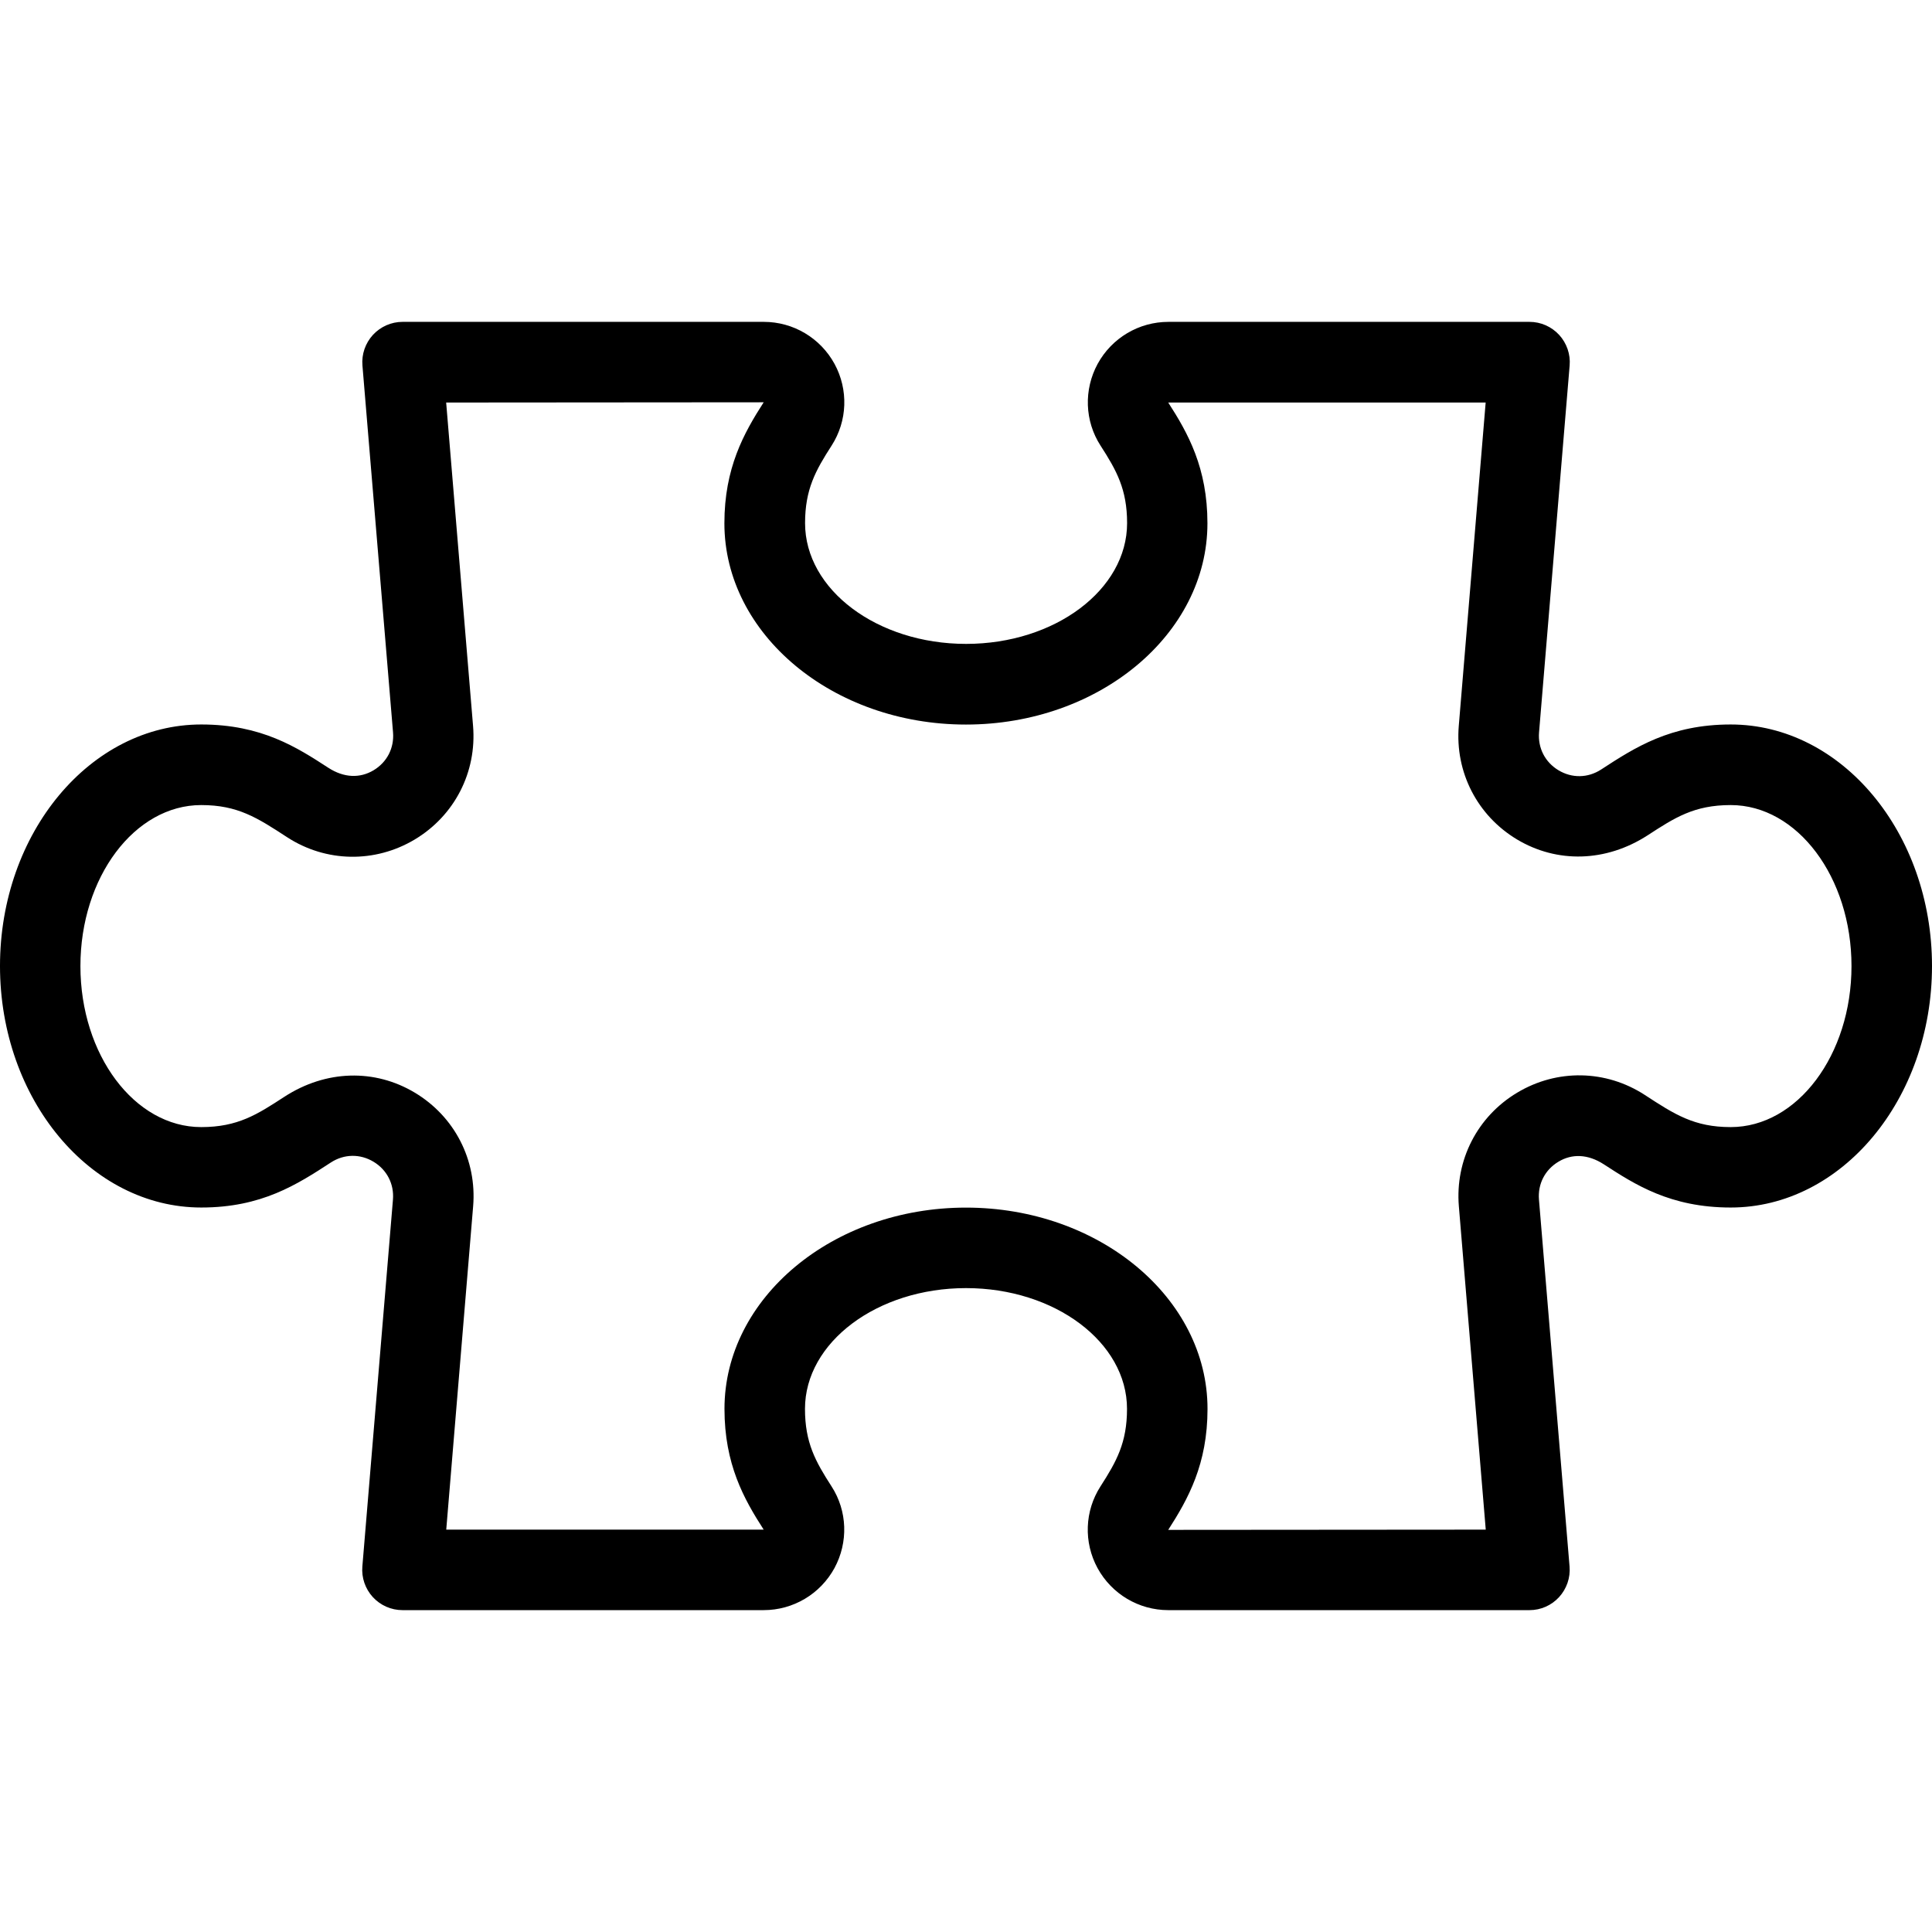
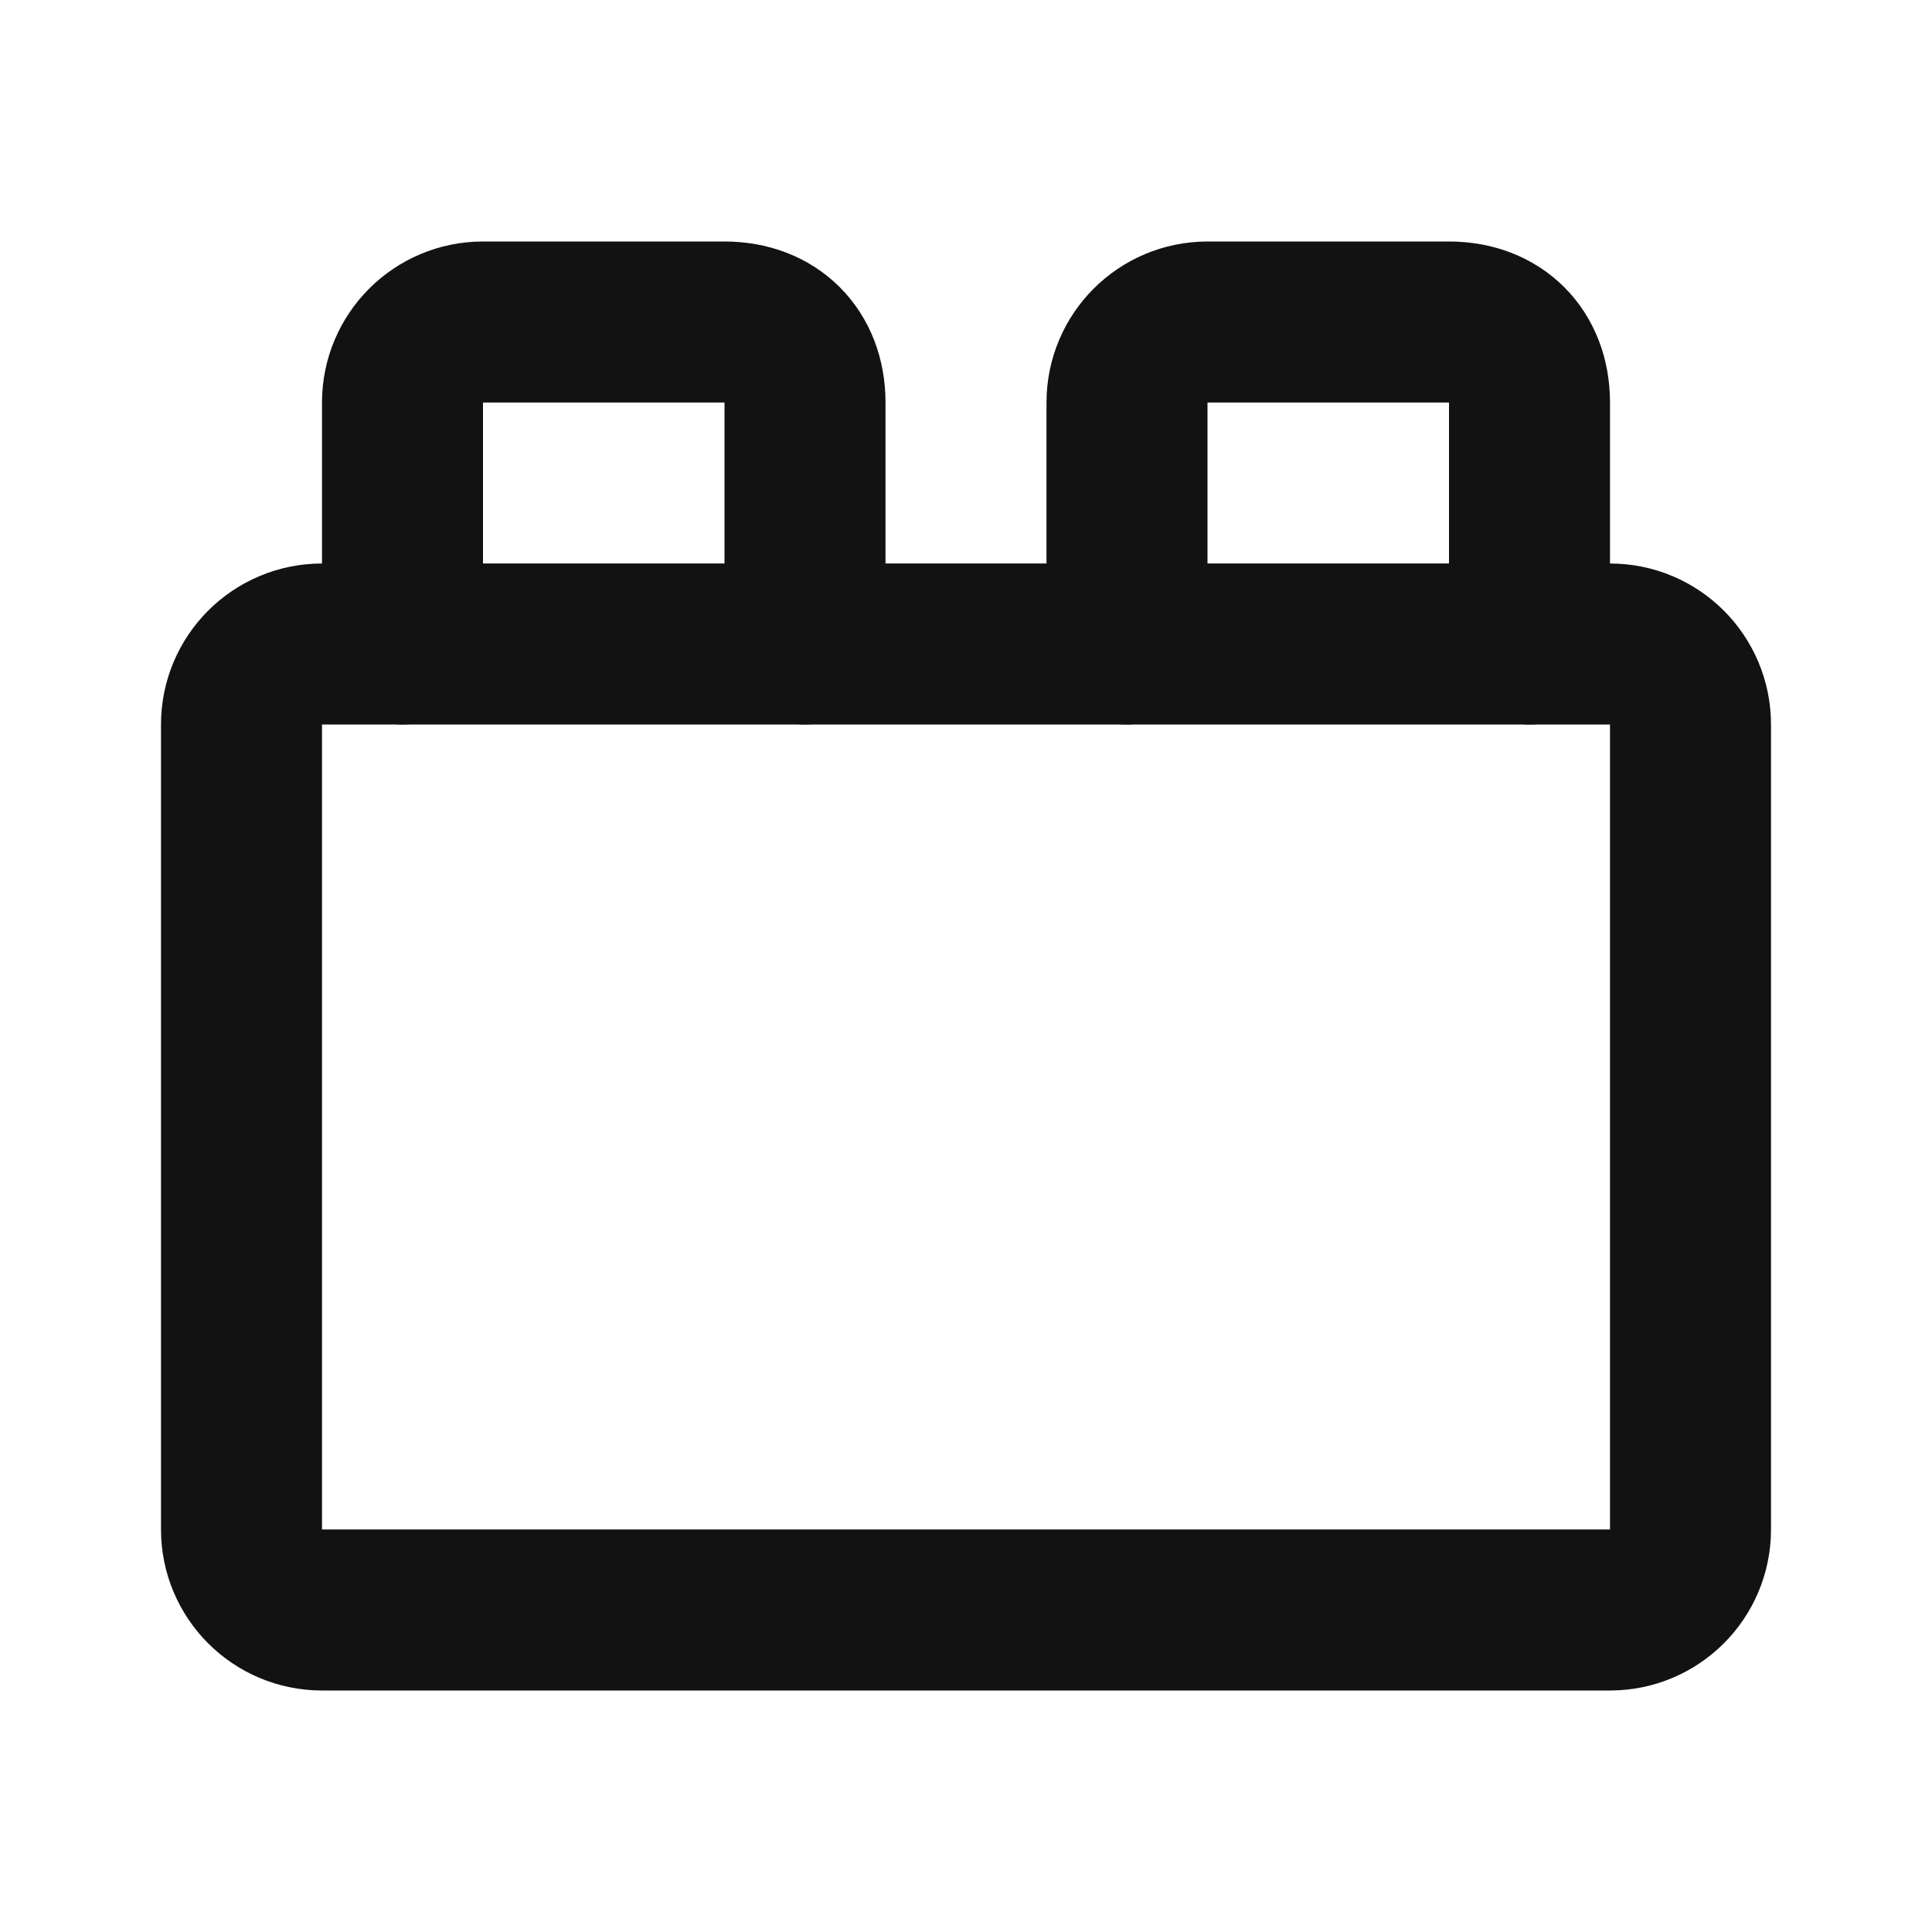
- <svg xmlns="http://www.w3.org/2000/svg" fill="1f2937" height="200px" width="200px" version="1.1" id="Layer_1" viewBox="0 0 511.957 511.957" xml:space="preserve">
-   <g id="SVGRepo_bgCarrier" stroke-width="0" />
-   <g id="SVGRepo_tracerCarrier" stroke-linecap="round" stroke-linejoin="round" />
-   <g id="SVGRepo_iconCarrier">
-     <g>
-       <g>
-         <path d="M458.624,191.979c-16.021,0-25.387,6.101-34.368,11.947c-3.499,2.261-7.701,2.325-11.264,0.192s-5.504-5.909-5.163-10.048 l8.107-97.216c0.256-2.965-0.768-5.909-2.773-8.107c-2.027-2.197-4.864-3.456-7.851-3.456h-95.701 c-7.829,0-14.997,4.267-18.752,11.136c-3.712,6.848-3.435,15.147,0.768,21.653c4.267,6.613,7.04,11.605,7.04,20.544 c0,17.643-19.136,32-42.667,32c-23.531,0-42.667-14.357-42.667-32c0-8.939,2.773-13.931,7.019-20.523 c4.224-6.549,4.501-14.848,0.789-21.675c-3.755-6.869-10.923-11.136-18.752-11.136h-95.723c-2.965,0-5.824,1.259-7.851,3.456 c-2.005,2.197-3.029,5.141-2.773,8.107l8.107,97.216c0.341,4.16-1.6,7.915-5.163,10.048c-3.584,2.133-7.808,2.048-12.011-0.683 c-8.256-5.355-17.621-11.456-33.643-11.456c-29.397,0-53.333,28.715-53.333,64s23.936,64,53.333,64 c16.021,0,25.387-6.101,34.368-11.947c3.499-2.261,7.701-2.325,11.264-0.192c3.563,2.133,5.504,5.909,5.163,10.048l-8.107,97.216 c-0.256,2.965,0.768,5.909,2.773,8.107c2.027,2.197,4.864,3.456,7.851,3.456h95.723c7.829,0,14.997-4.267,18.752-11.136 c3.712-6.848,3.435-15.147-0.768-21.653c-4.267-6.613-7.04-11.605-7.04-20.544c0-17.643,19.136-32,42.667-32 c23.531,0,42.667,14.357,42.667,32c0,8.939-2.773,13.931-7.019,20.523c-4.224,6.549-4.501,14.848-0.789,21.675 c3.755,6.869,10.923,11.136,18.752,11.136h95.723c2.987,0,5.824-1.259,7.829-3.456c2.005-2.197,3.029-5.141,2.773-8.107 l-8.107-97.216c-0.341-4.16,1.6-7.915,5.163-10.048c3.563-2.155,7.787-2.048,12.011,0.683 c8.256,5.355,17.621,11.456,33.643,11.456c29.397,0,53.333-28.715,53.333-64S488.021,191.979,458.624,191.979z M458.624,298.667 c-9.685,0-14.848-3.349-22.763-8.512c-10.325-6.72-23.275-6.933-33.813-0.619c-10.56,6.315-16.491,17.856-15.467,30.123 l7.125,85.675l-84.139,0.064c5.269-8.192,10.411-17.408,10.411-32.064c0-29.397-28.715-53.333-64-53.333s-64,23.936-64,53.333 c0,14.656,5.141,23.872,10.389,32h-84.117l7.125-85.675c1.024-12.267-4.907-23.808-15.467-30.123 c-10.56-6.336-23.531-6.08-34.603,1.131c-7.147,4.651-12.288,8-21.995,8c-17.643,0-32-19.136-32-42.667 c0-23.531,14.357-42.667,32-42.667c9.685,0,14.848,3.349,22.763,8.512c10.304,6.699,23.275,6.912,33.813,0.619 c10.56-6.315,16.491-17.856,15.467-30.123l-7.125-85.675l84.139-0.064c-5.269,8.192-10.411,17.408-10.411,32.064 c0,29.397,28.715,53.333,64,53.333s64-23.936,64-53.333c0-14.656-5.141-23.872-10.389-32h84.117l-7.125,85.675 c-1.024,12.267,4.907,23.808,15.467,30.123c10.539,6.293,23.488,6.059,34.603-1.131c7.147-4.651,12.288-8,21.995-8 c17.643,0,32,19.136,32,42.667C490.624,279.531,476.267,298.667,458.624,298.667z" />
-       </g>
-     </g>
-   </g>
+ <svg xmlns="http://www.w3.org/2000/svg" width="24" height="24" viewBox="0 0 24 24" fill="none" stroke="#121212" stroke-width="2" stroke-linecap="round" stroke-linejoin="round" class="lucide lucide-toy-brick">
+   <rect width="18" height="12" x="3" y="8" rx="1" />
+   <path d="M10 8V5c0-.6-.4-1-1-1H6a1 1 0 0 0-1 1v3" />
+   <path d="M19 8V5c0-.6-.4-1-1-1h-3a1 1 0 0 0-1 1v3" />
</svg>
